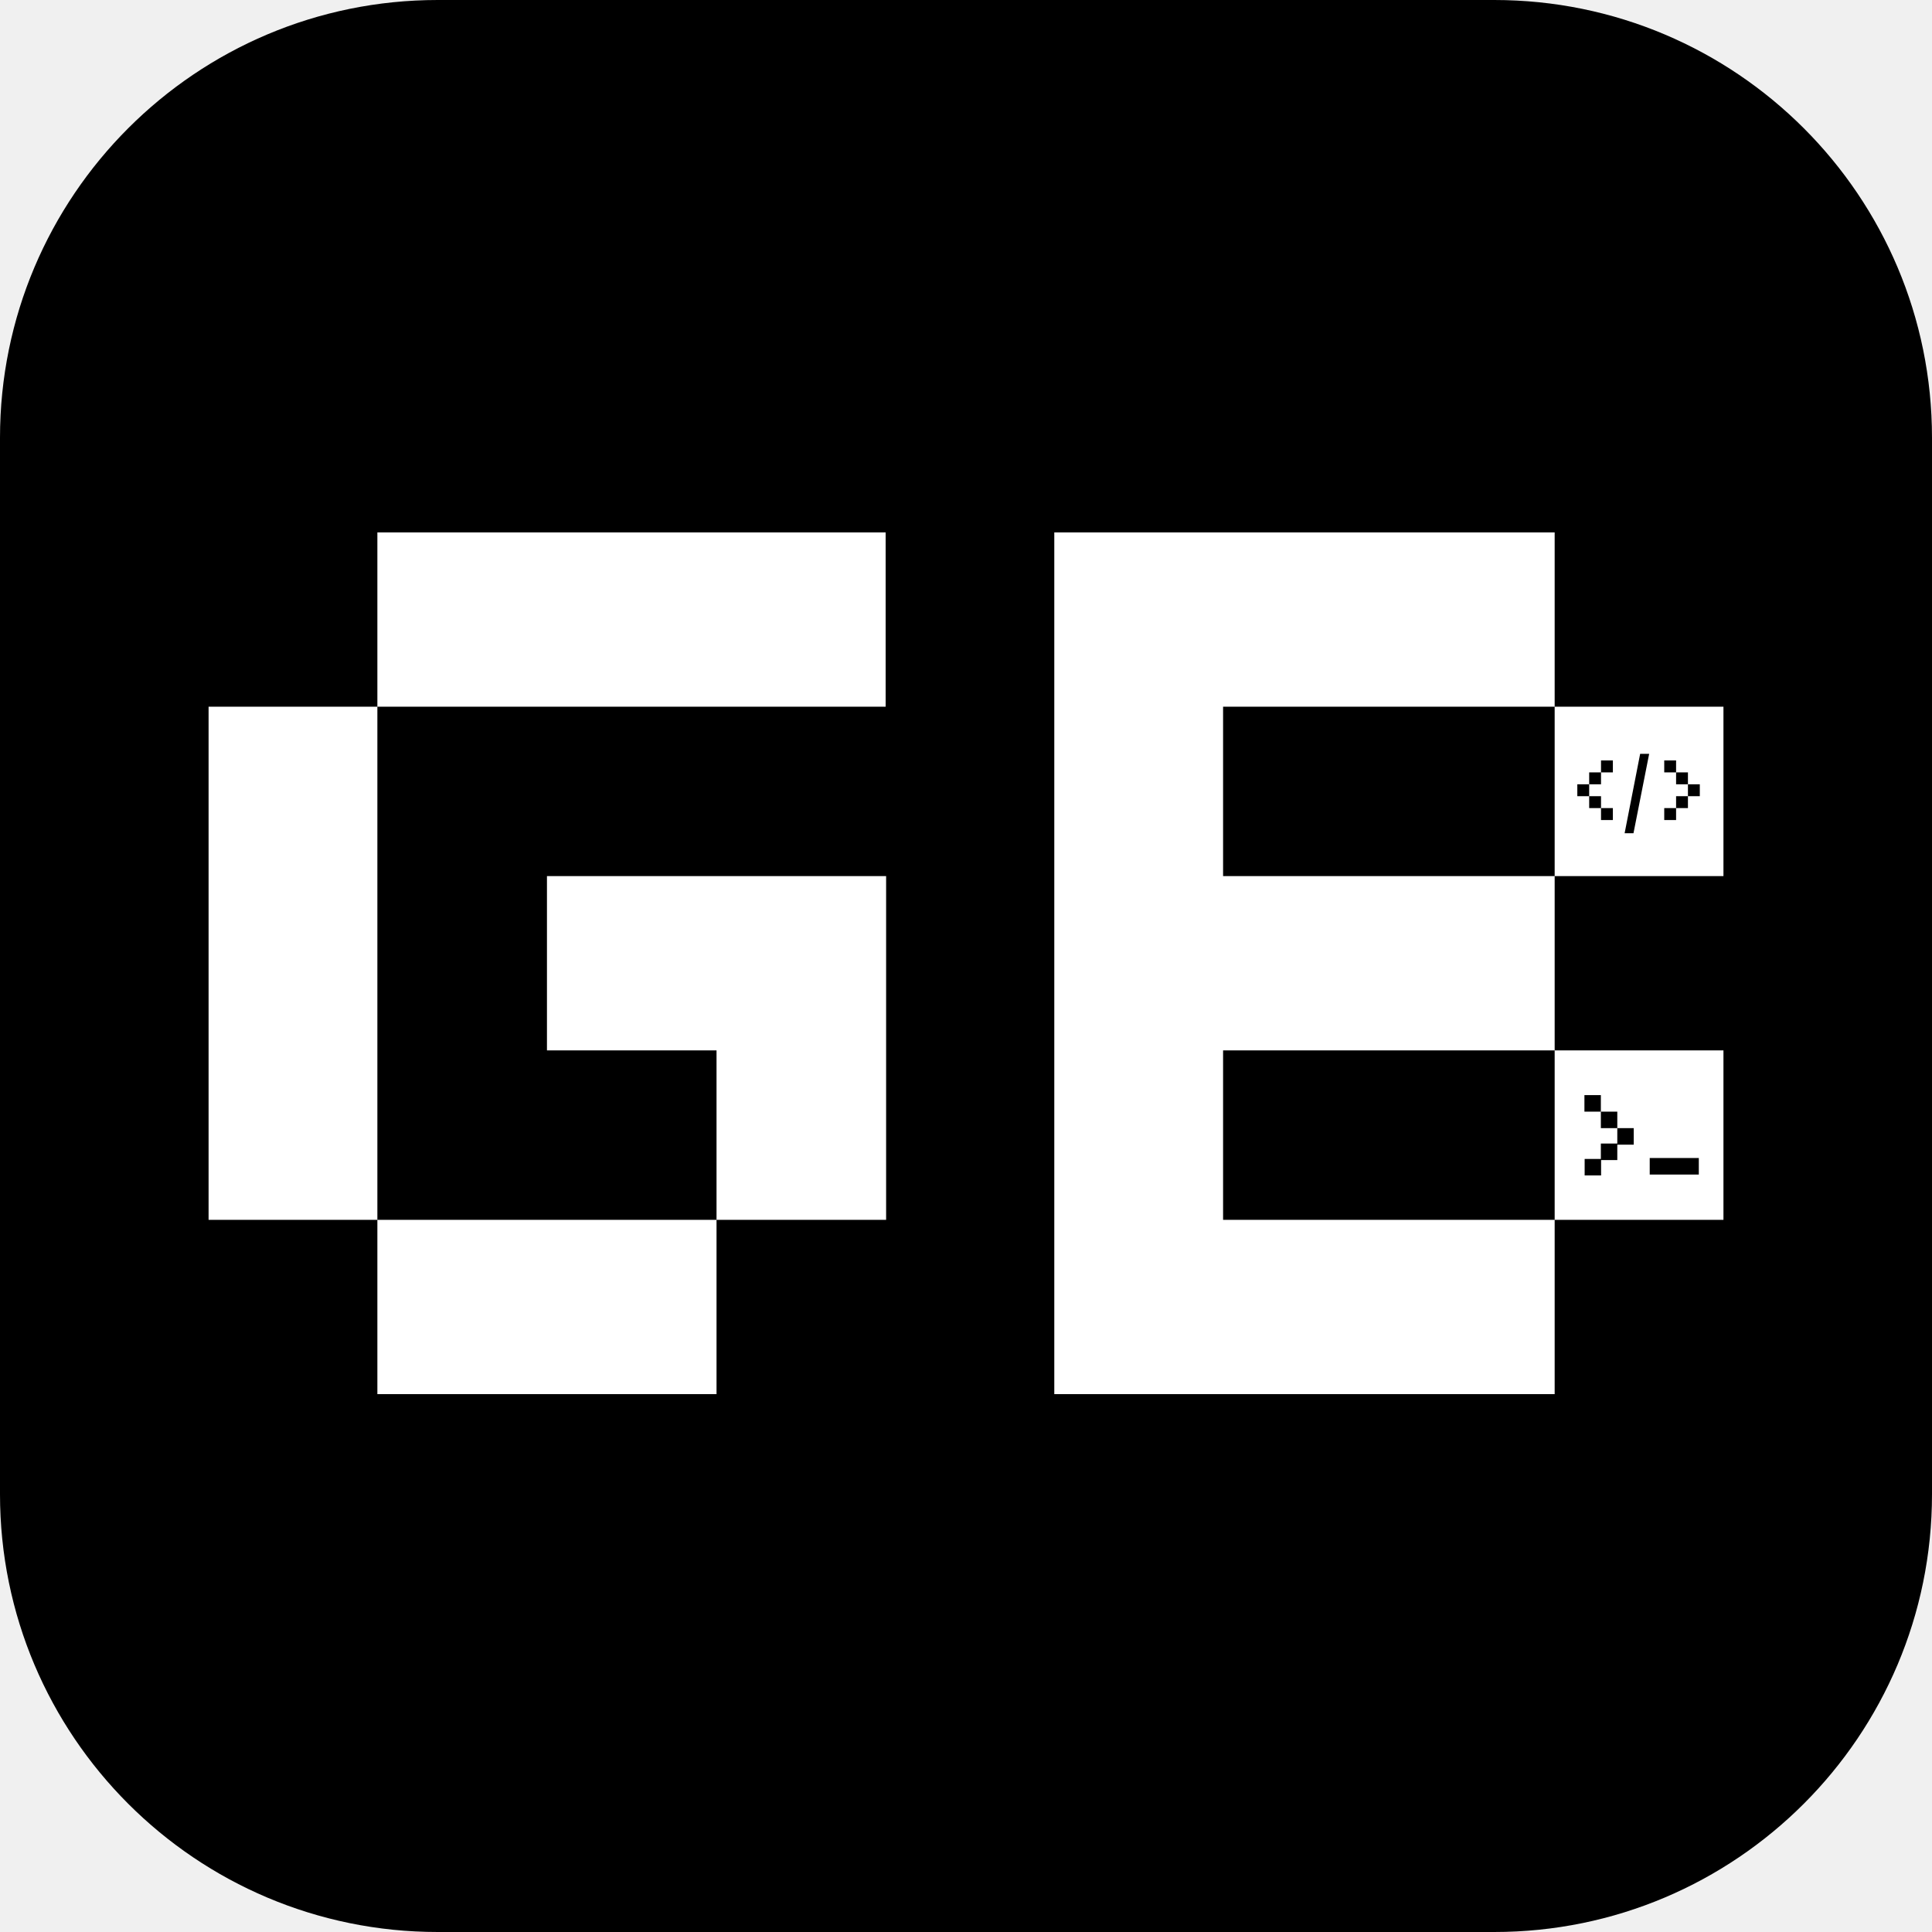
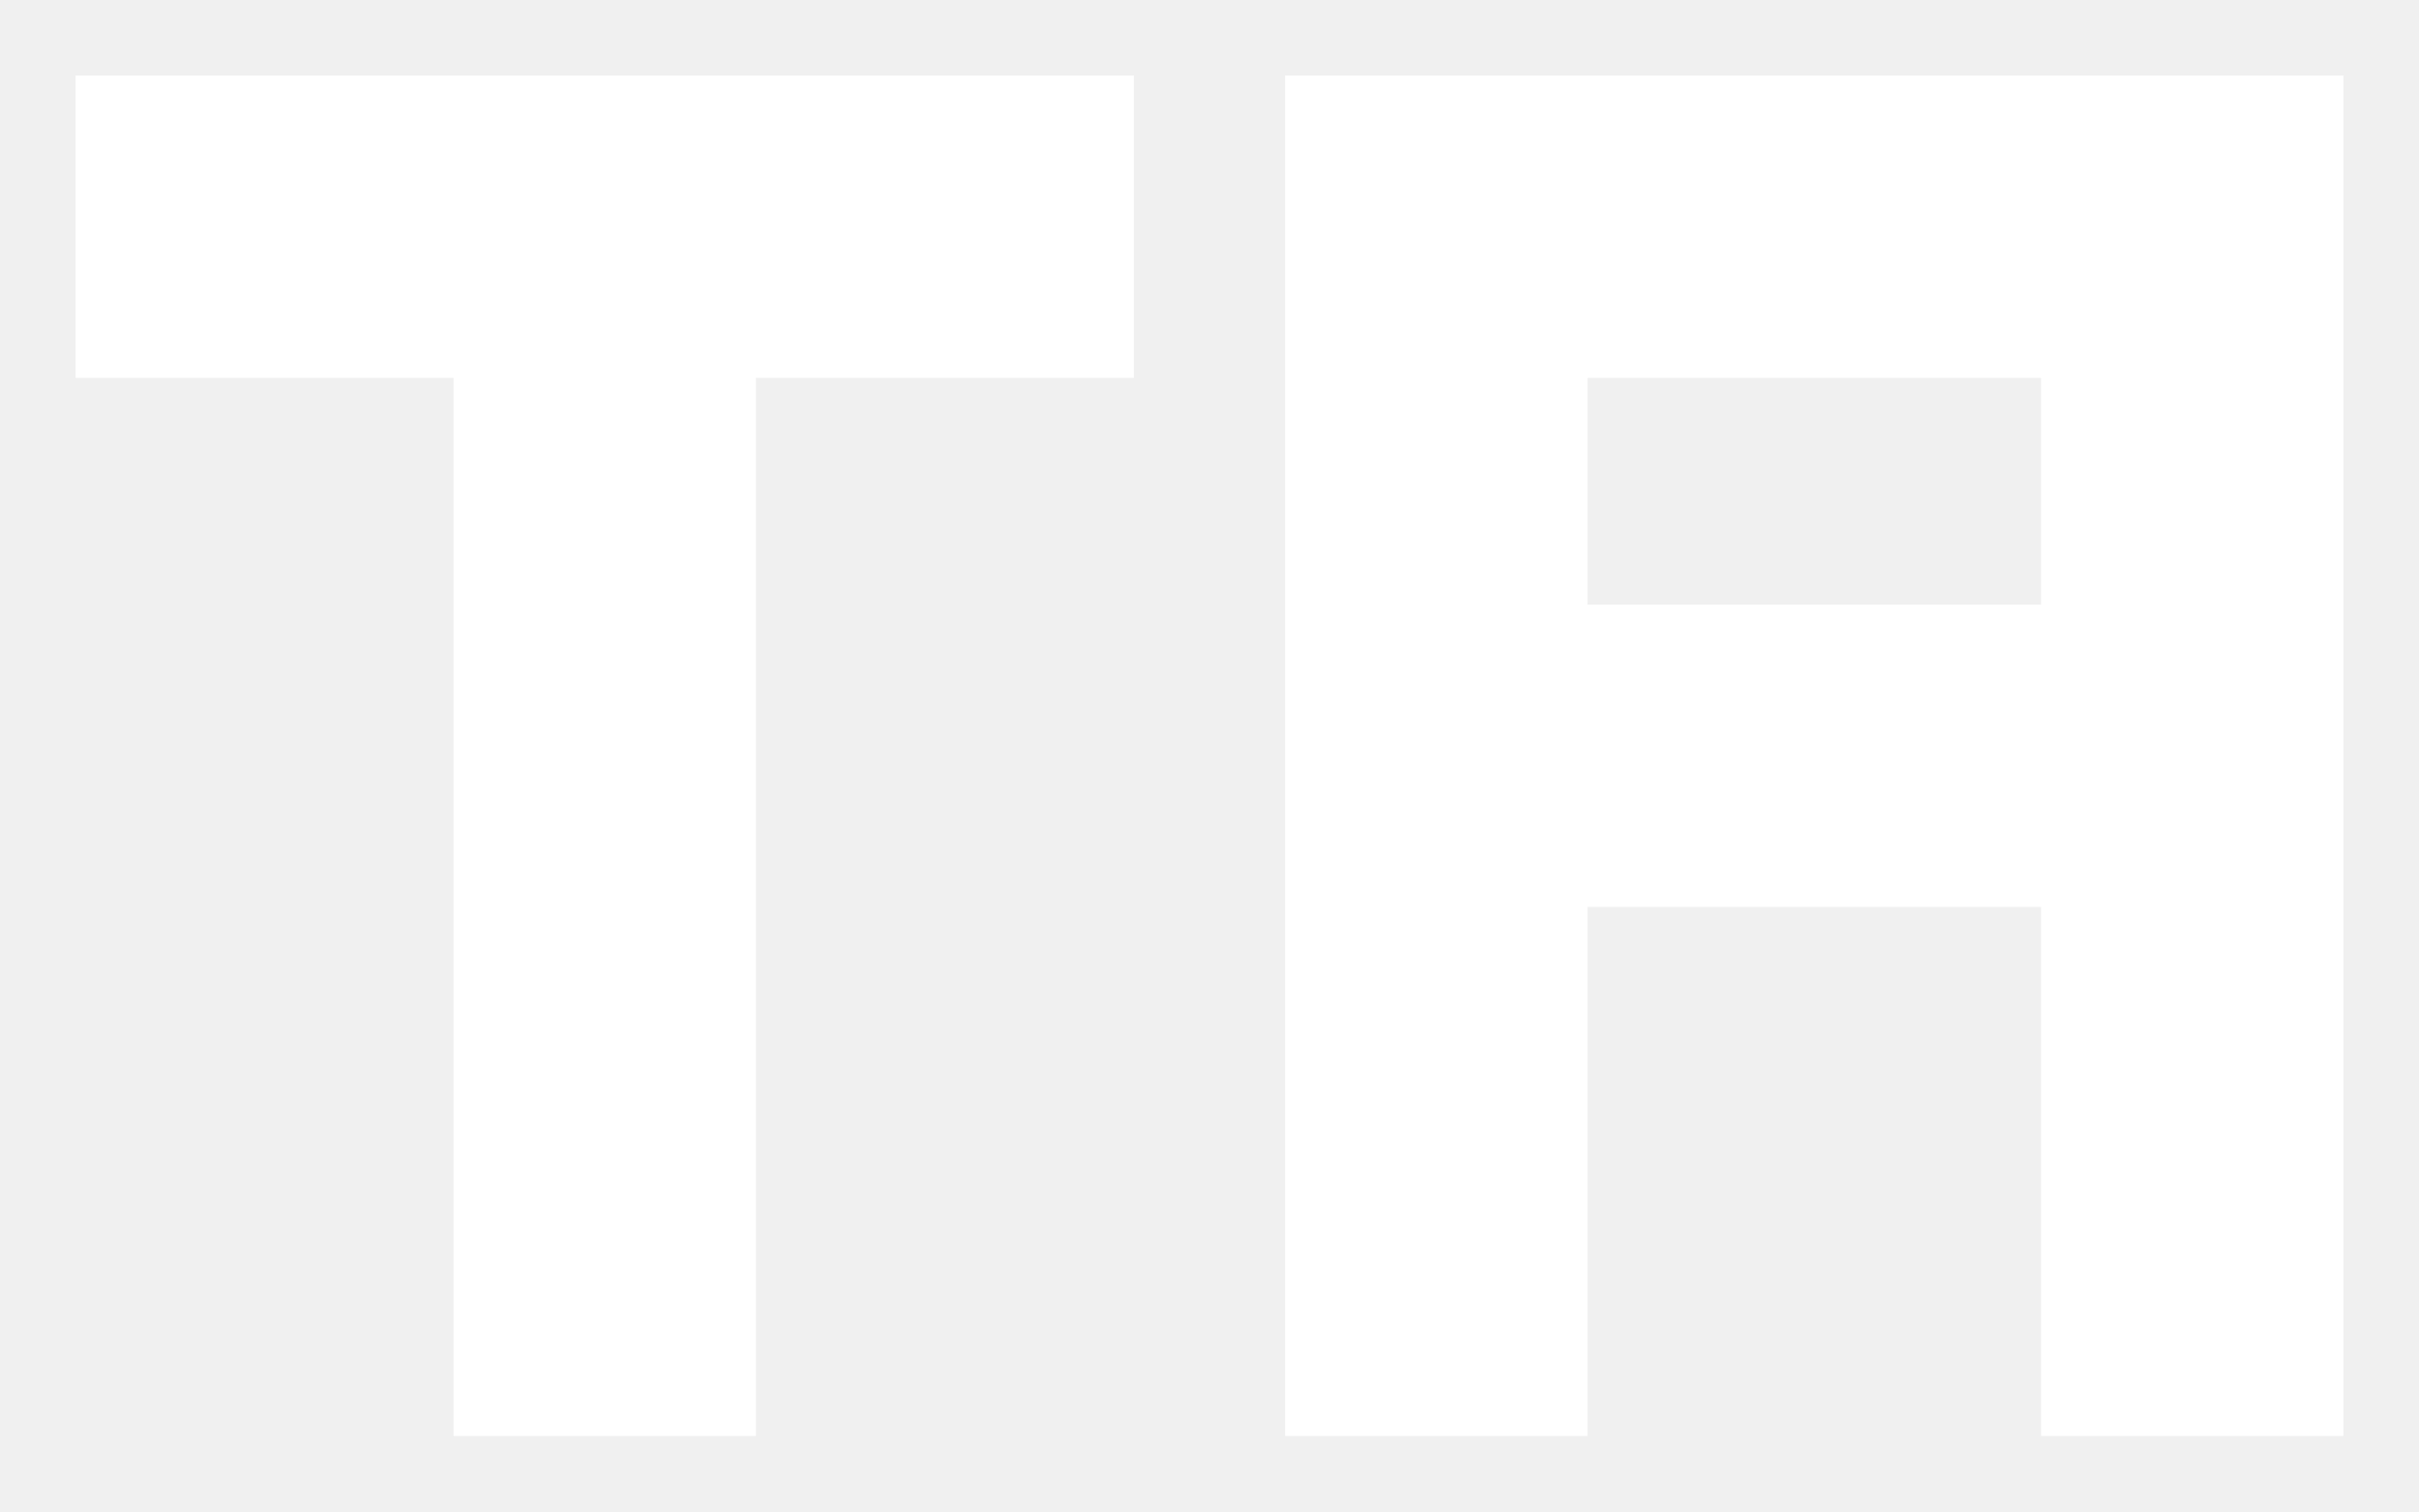
- <svg xmlns="http://www.w3.org/2000/svg" width="352" height="352" xml:space="preserve" overflow="hidden">
-   <defs>
-     <clipPath id="clip0">
-       <rect x="2024" y="1062" width="352" height="352" />
-     </clipPath>
-   </defs>
-   <g clip-path="url(#clip0)" transform="translate(-2024 -1062)">
-     <path d="M2024 1141.76C2024 1097.71 2059.71 1062 2103.76 1062L2296.24 1062C2340.29 1062 2376 1097.71 2376 1141.76L2376 1334.24C2376 1378.29 2340.29 1414 2296.24 1414L2103.76 1414C2059.71 1414 2024 1378.29 2024 1334.24Z" fill-rule="evenodd" />
-     <g>
-       <g>
-         <g>
-           <g>
-             <path d="M357.215 307.566 419.008 307.566 419.008 339.079 357.215 339.079ZM589.03 296.384 589.03 299.374 591.983 299.374 592.025 299.374 594.98 299.374 597.974 299.374 597.974 296.384 594.98 296.384 592.025 296.384 591.983 296.384ZM577.134 285.012 577.134 288.002 580.128 288.002 580.128 290.988 583.123 290.988 583.123 293.77 580.128 293.77 580.128 296.552 577.174 296.552 577.174 299.54 580.17 299.54 580.17 296.761 583.123 296.761 583.123 293.978 586.117 293.978 586.117 290.988 583.123 290.988 583.123 288.002 580.128 288.002 580.128 285.012ZM571.711 276.927 602.463 276.927 602.463 307.566 571.711 307.566ZM388.113 245.414 449.906 245.414 449.906 276.927 449.906 307.566 419.008 307.566 419.008 276.927 388.113 276.927ZM591.675 224.498 591.675 226.654 593.835 226.654 593.835 228.807 595.993 228.807 595.993 230.963 593.835 230.963 593.835 233.117 591.675 233.117 591.675 235.273 593.835 235.273 593.835 233.117 595.993 233.117 595.993 230.963 598.156 230.963 598.156 228.807 595.993 228.807 595.993 226.654 593.835 226.654 593.835 224.498ZM580.157 224.498 580.157 226.654 577.999 226.654 577.999 228.807 575.839 228.807 575.839 230.963 577.999 230.963 577.999 233.117 580.157 233.117 580.157 235.273 582.317 235.273 582.317 233.117 580.157 233.117 580.157 230.963 577.999 230.963 577.999 228.807 580.157 228.807 580.157 226.654 582.317 226.654 582.317 224.498ZM587.286 223.307 584.457 237.663 586.071 237.663 588.928 223.307ZM571.711 214.776 602.463 214.776 602.463 245.414 571.711 245.414ZM326.463 214.776 357.215 214.776 357.215 307.566 326.463 307.566ZM480.545 183.262 571.711 183.262 571.711 214.776 511.299 214.776 511.299 245.414 571.711 245.414 571.711 276.927 511.299 276.927 511.299 307.566 571.711 307.566 571.711 339.079 480.545 339.079 480.545 307.566 480.545 276.927 480.545 245.414 480.545 214.776ZM357.215 183.262 449.82 183.262 449.82 214.776 357.215 214.776Z" fill="#FFFFFF" fill-rule="evenodd" transform="matrix(1 0 0 1.00759 1735.54 974.347)" />
-           </g>
-         </g>
-       </g>
-     </g>
-   </g>
+ <svg xmlns="http://www.w3.org/2000/svg" viewBox="0 0 320 200" fill="none">
+   <path d="M 10 10 H 150 V 50 H 100 V 190 H 60 V 50 H 10 Z" fill="#ffffff" />
+   <path d="M 170 10 H 310 V 190 H 270 V 120 H 210 V 190 H 170 V 10 Z M 210 50 V 80 H 270 V 50 Z" fill="#ffffff" />
</svg>
